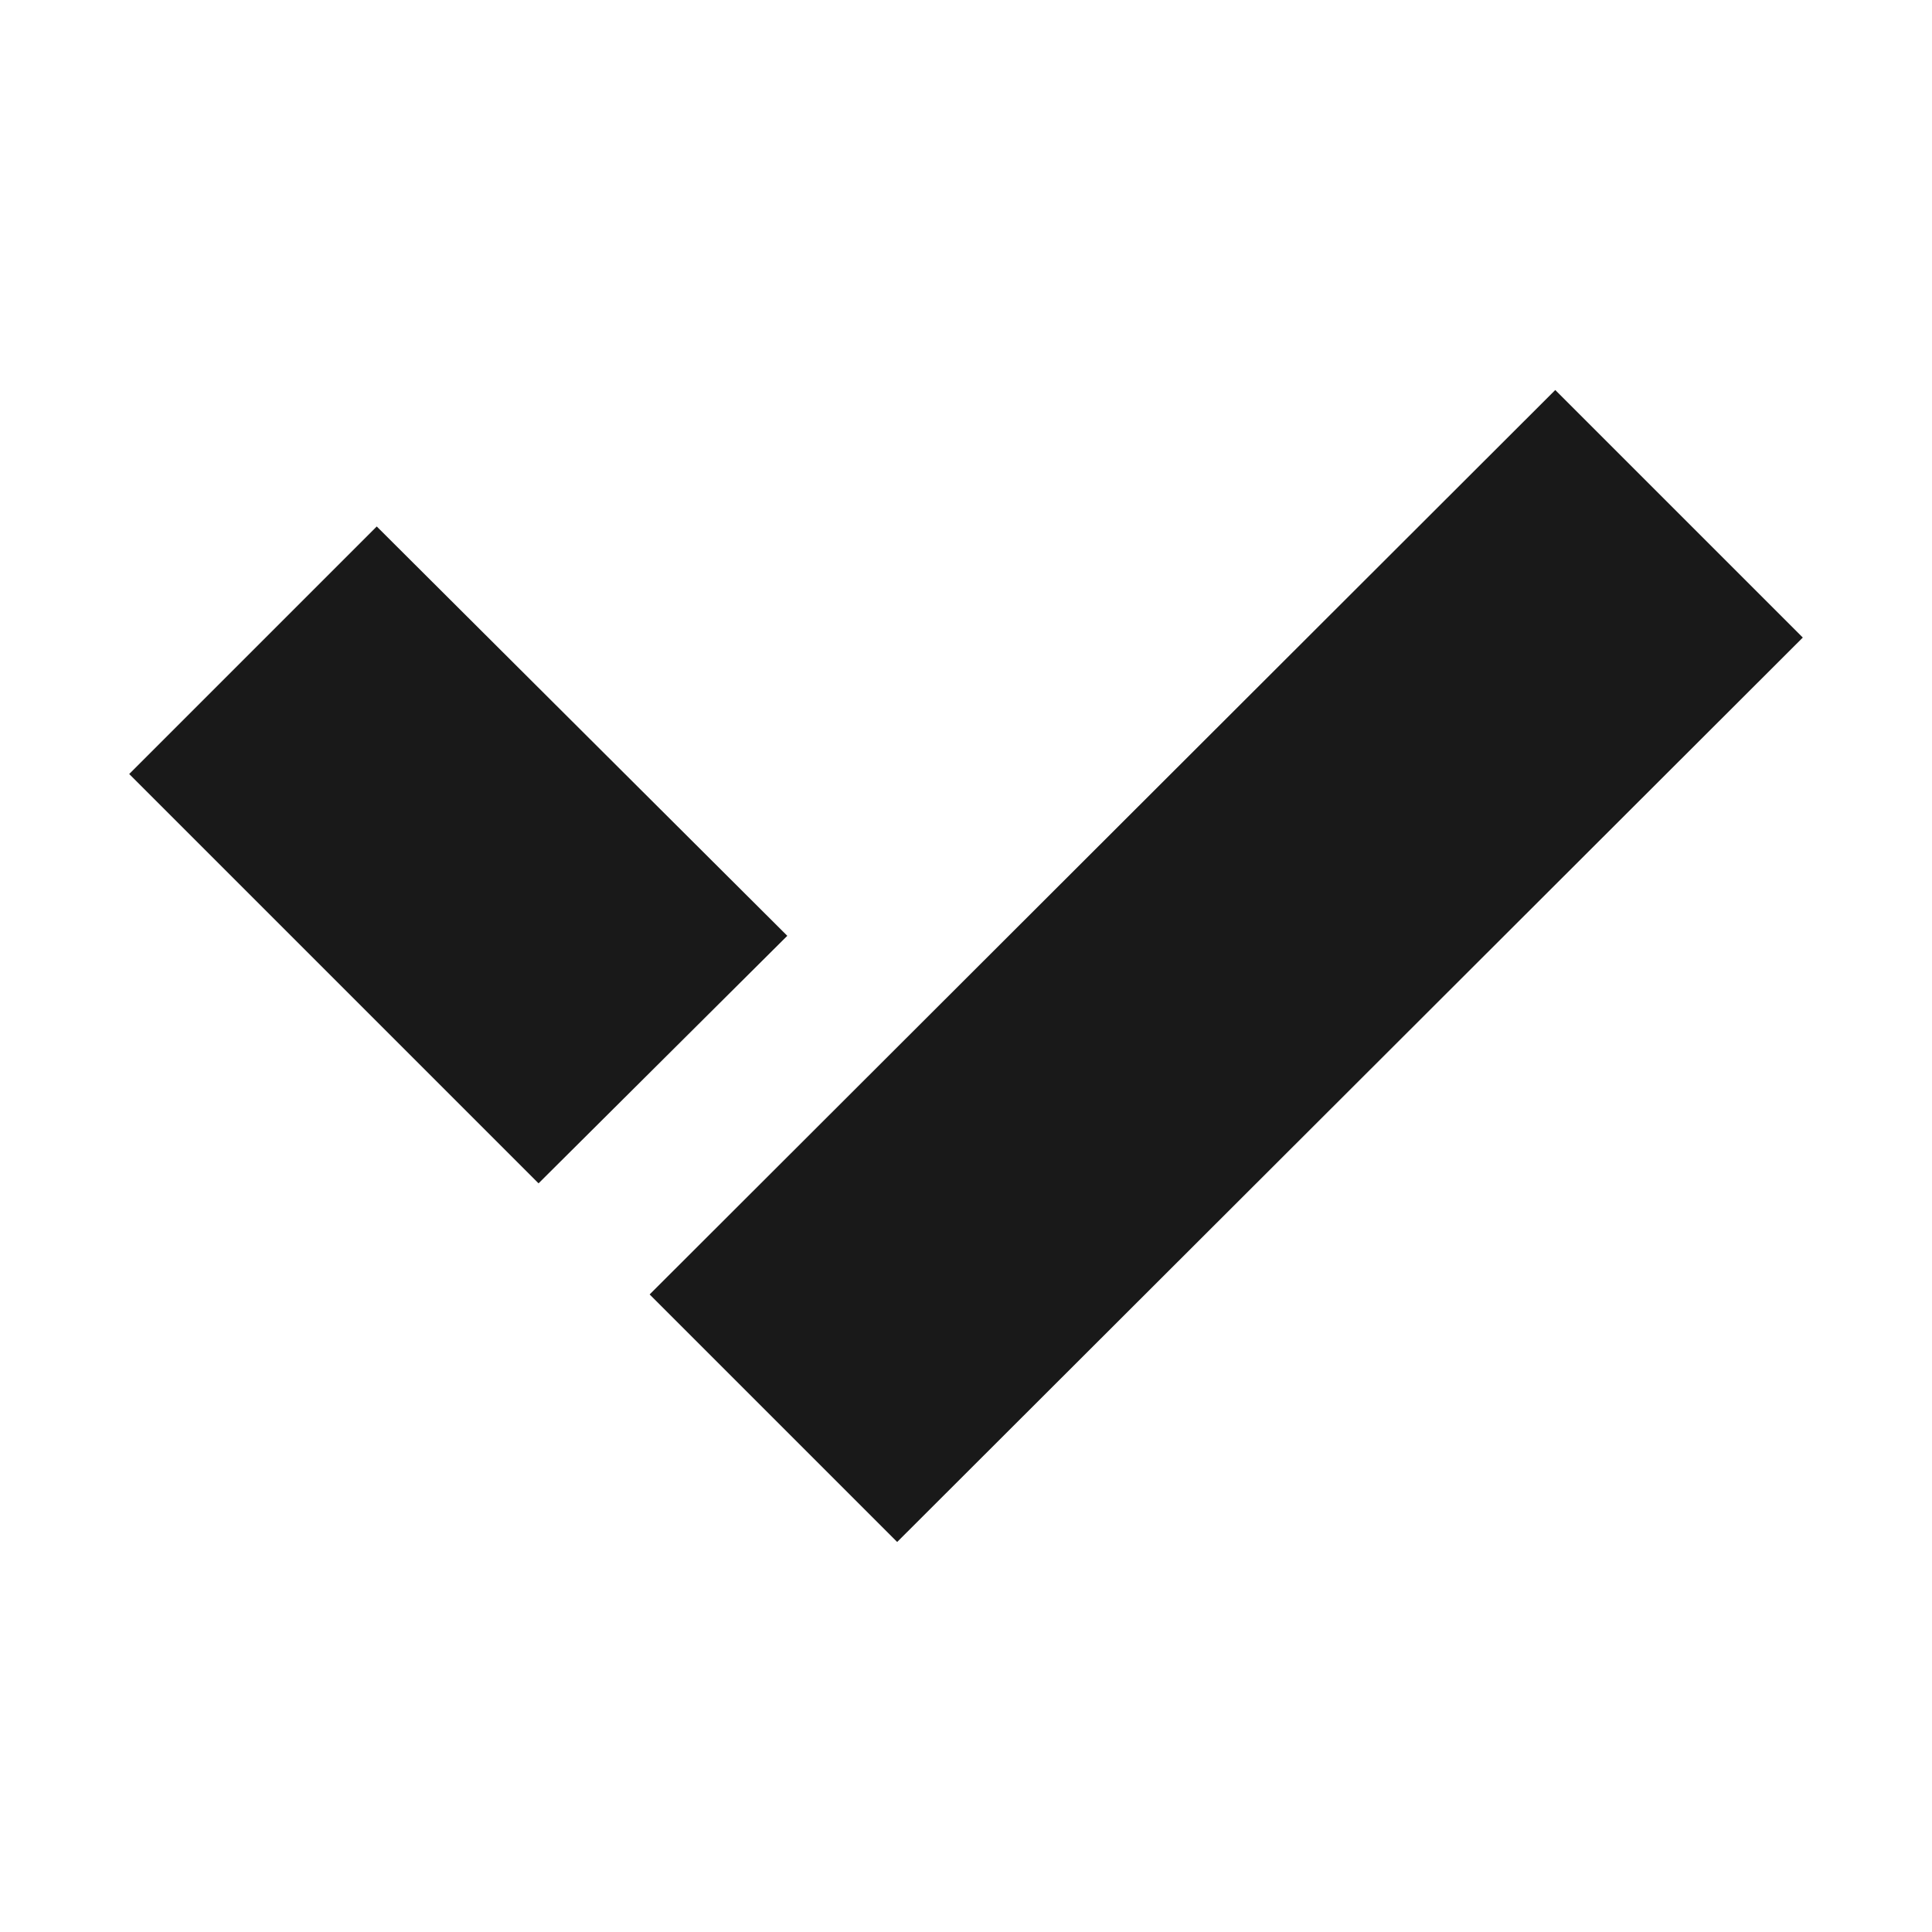
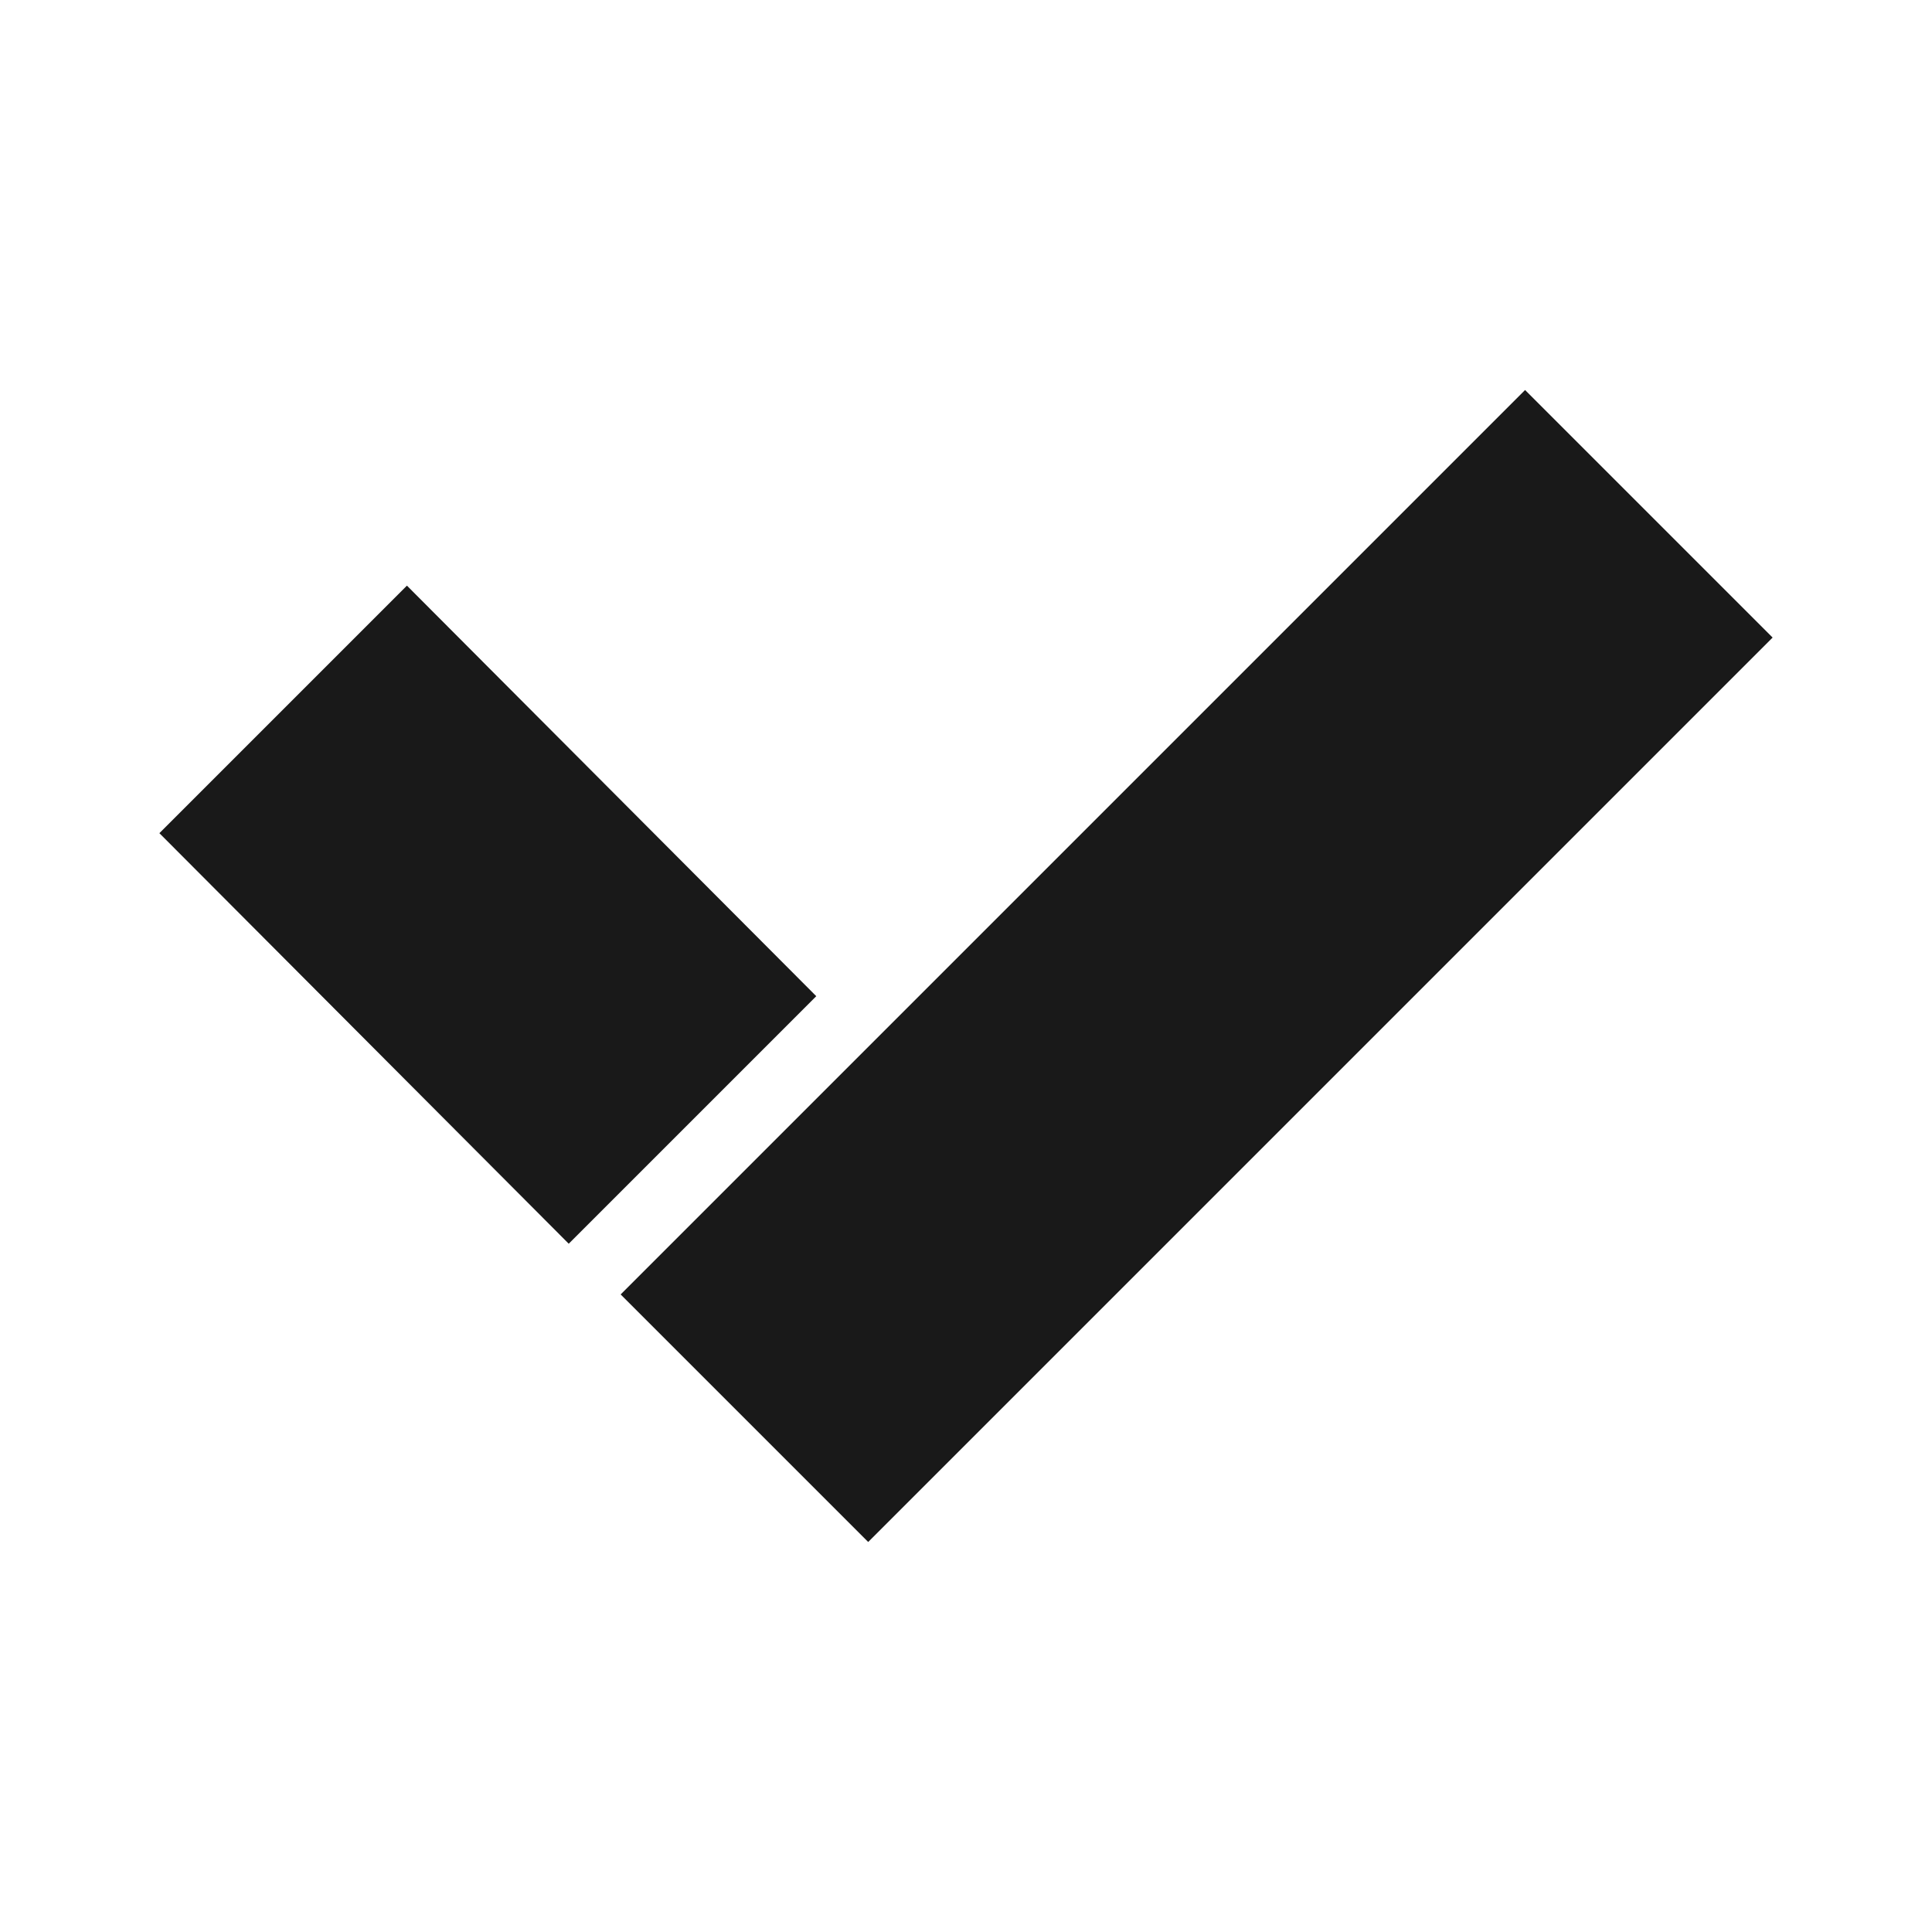
<svg xmlns="http://www.w3.org/2000/svg" viewBox="0 0 16 16" width="48" height="48">
-   <path d="M5.38,10.72 L12.88,3.23 L14.93,5.28 L7.43,12.77Z M1.07,6.41 L3.12,4.36 L6.52,7.75 L4.46,9.80Z" fill="#191919" />
+   <path d="M5.14,10.72 L12.63,3.23 L14.68,5.28 L7.19,12.77Z M1.32,6.90 L3.37,4.85 L6.76,8.25 L4.71,10.30Z" fill="#191919" />
</svg>
